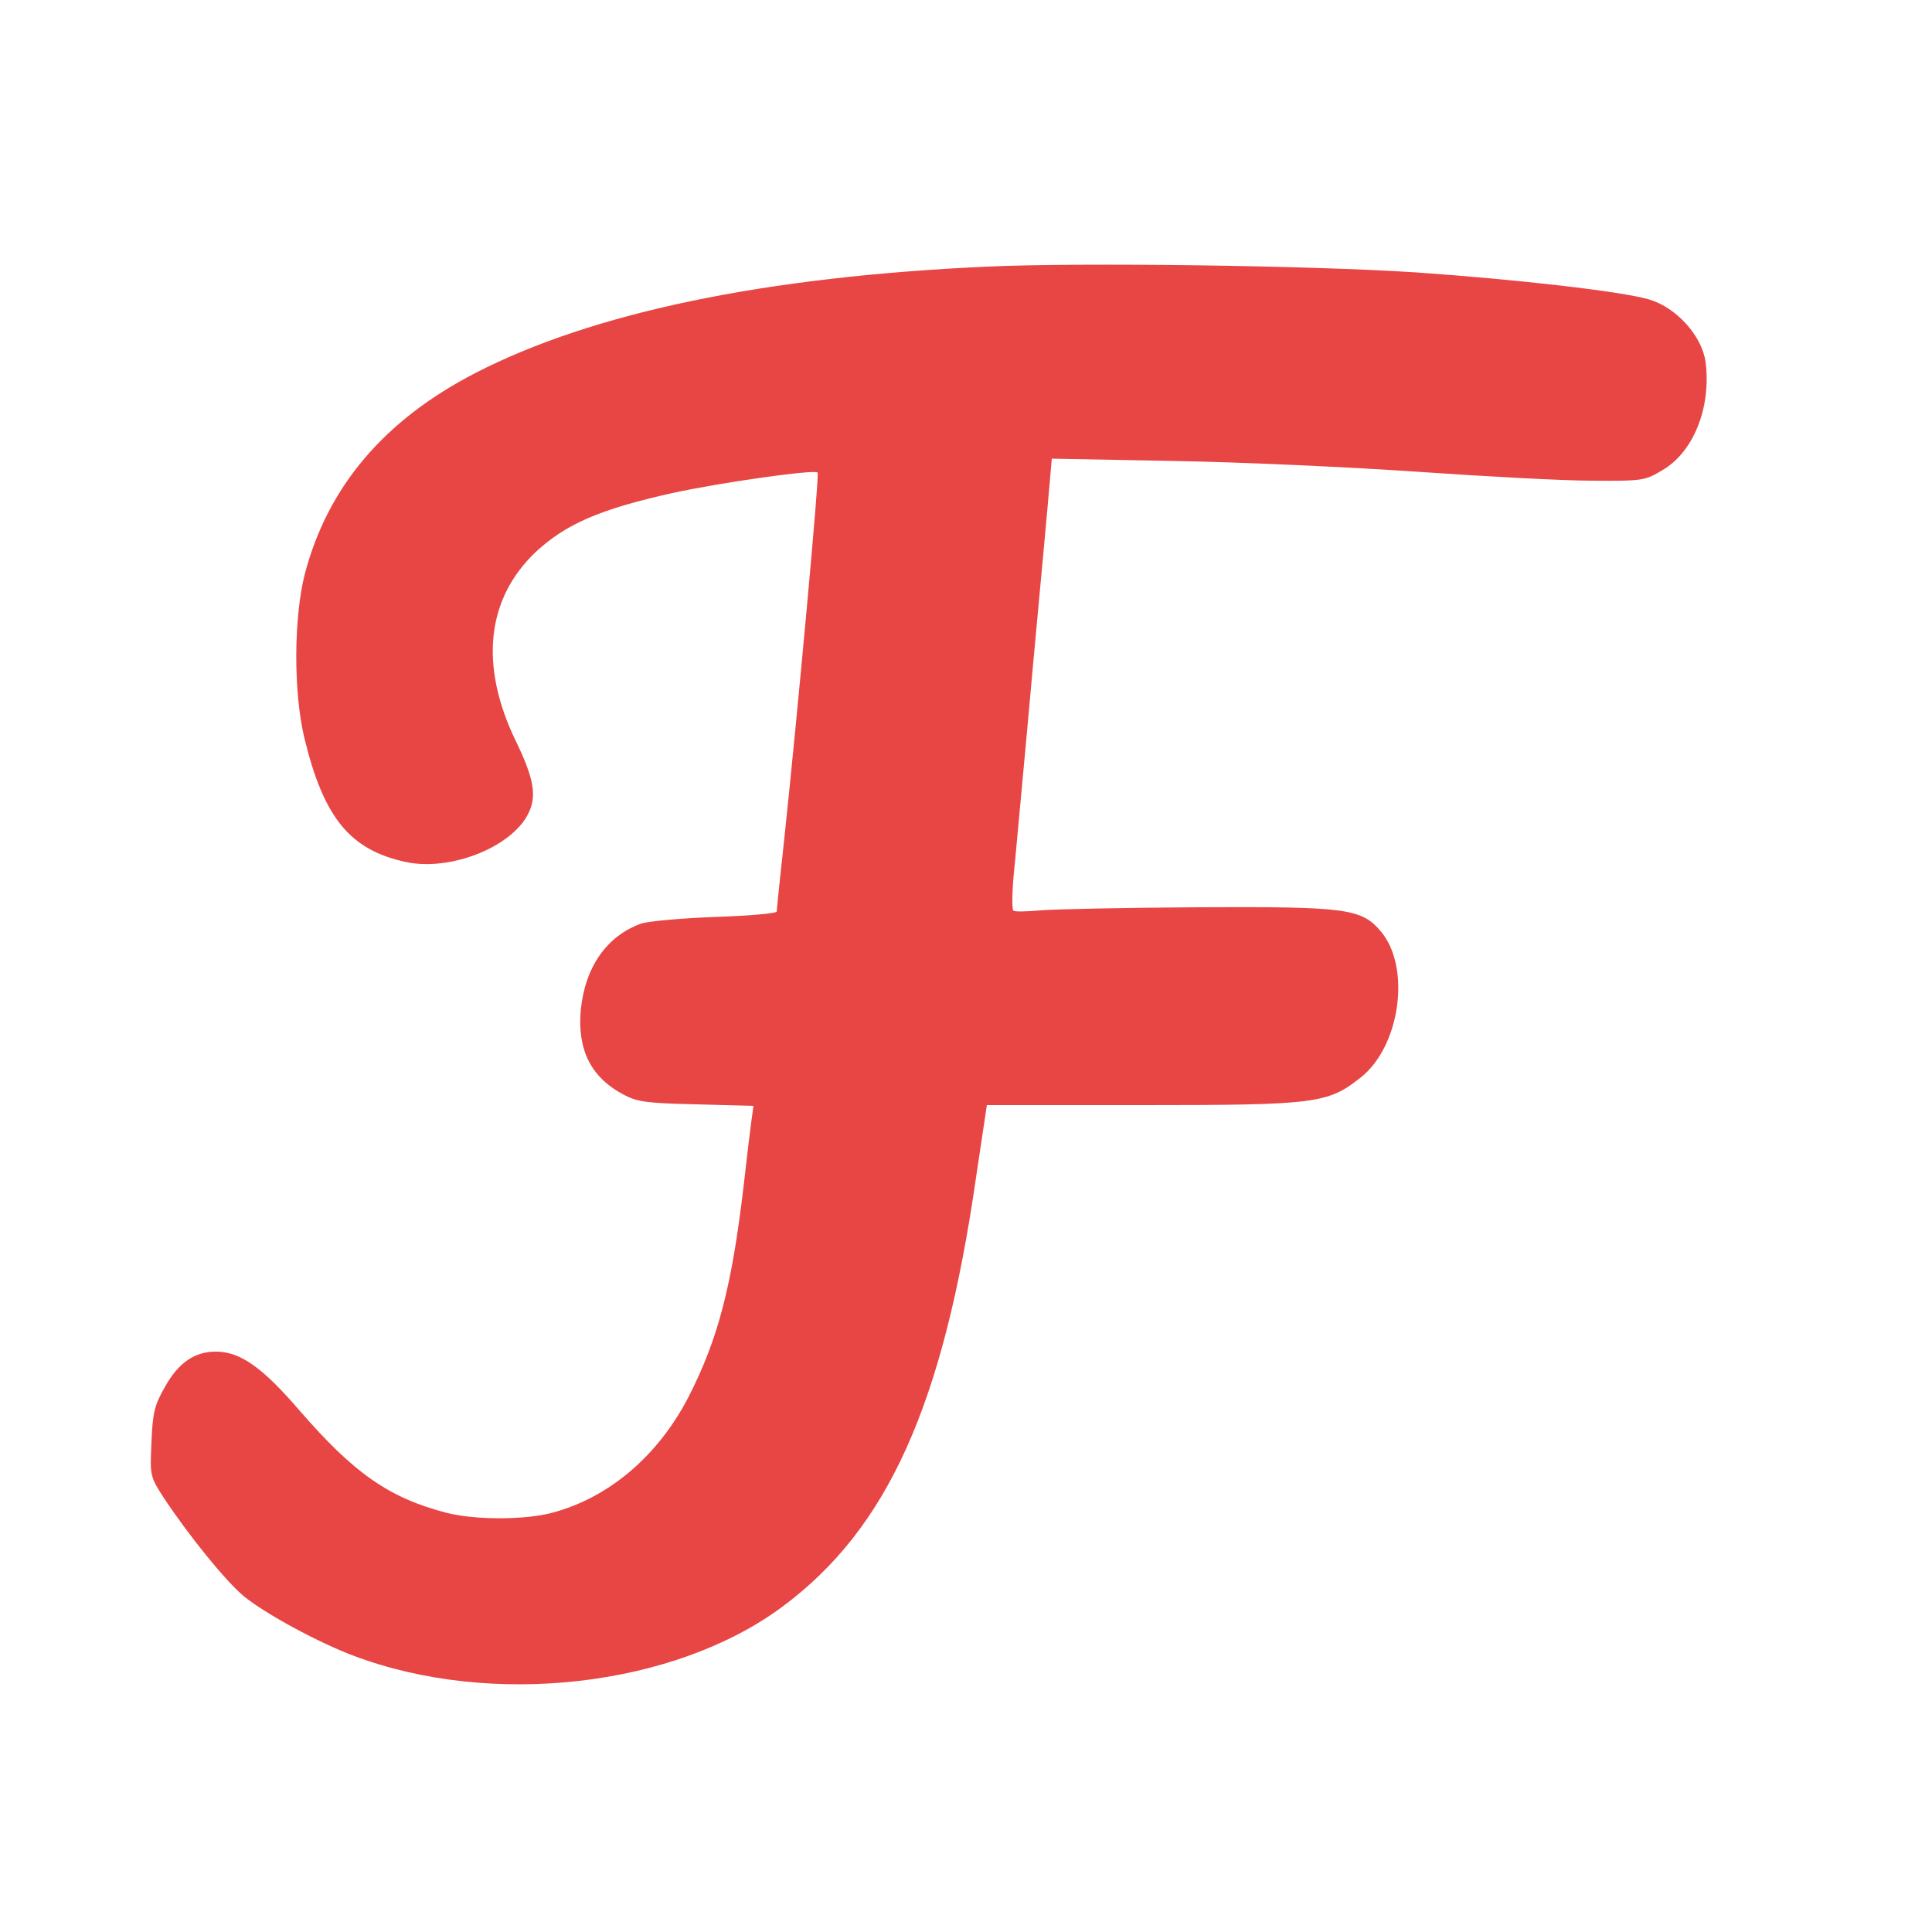
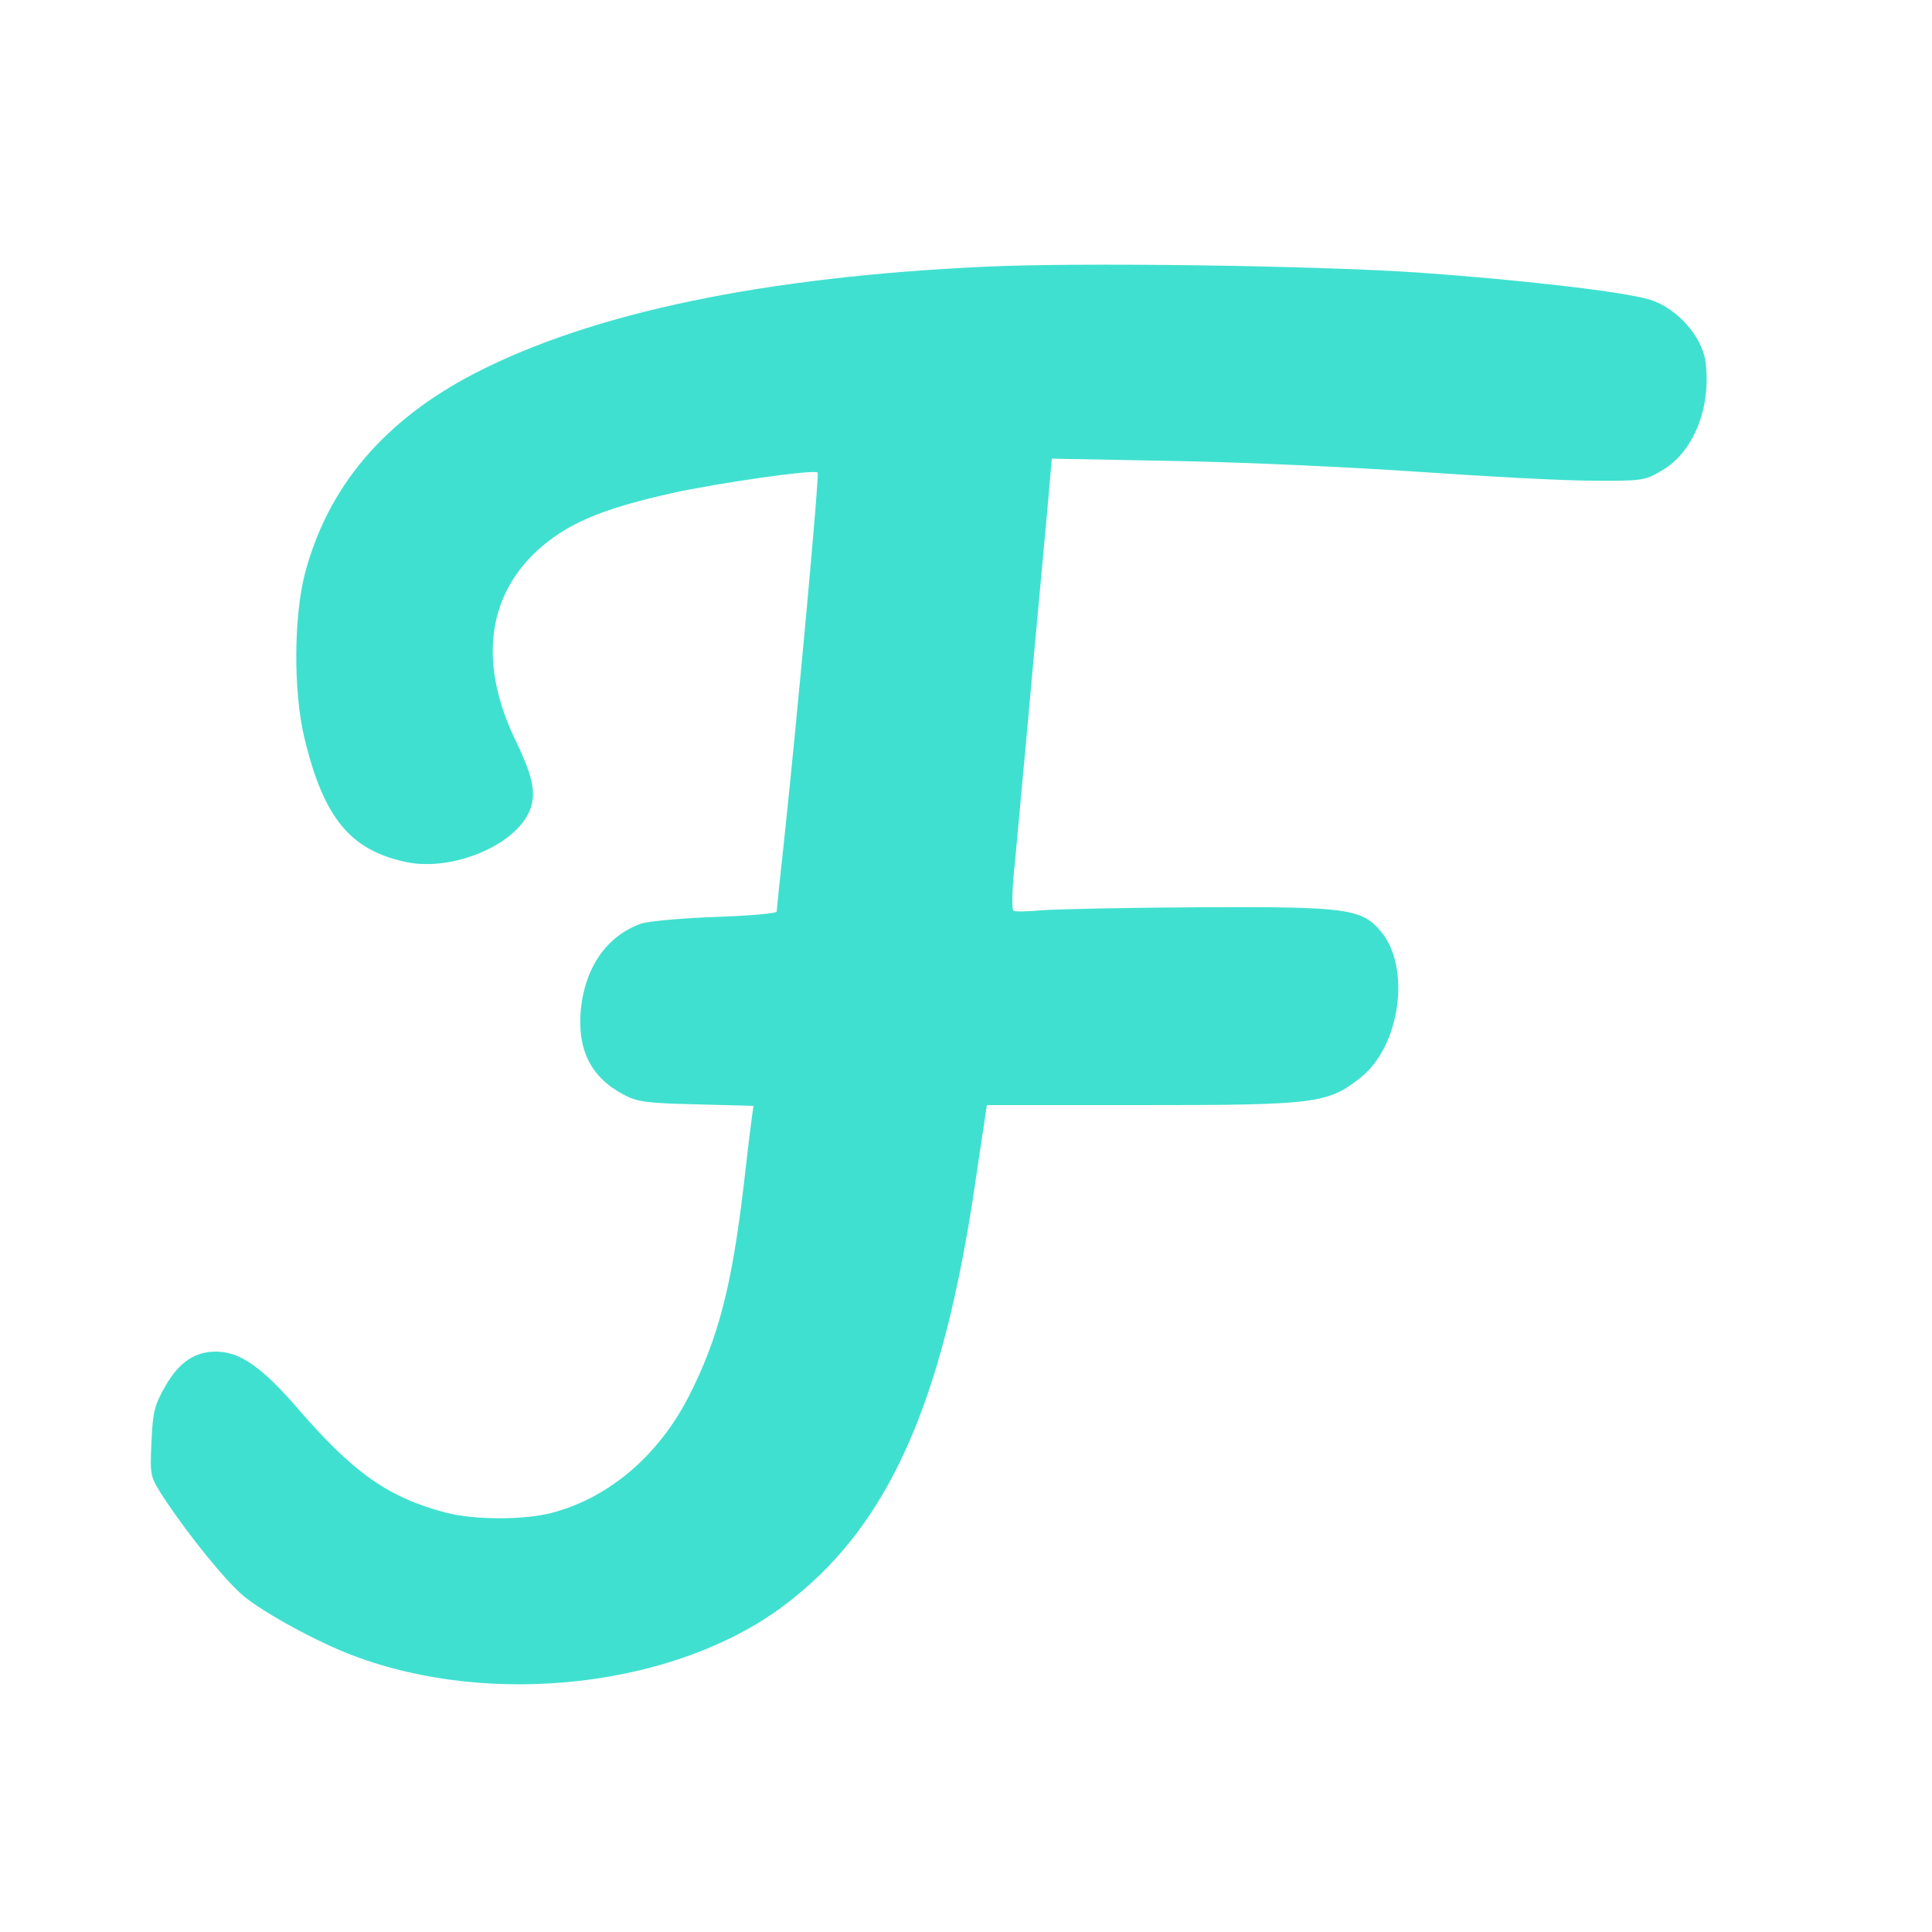
<svg xmlns="http://www.w3.org/2000/svg" width="500" height="500" preserveAspectRatio="xMidYMid meet">
  <g>
    <circle id="svg_1" fill="none" r="250" cy="250" cx="251" />
-     <g id="svg_2" fill="#e84545" transform="translate(0,500) scale(0.1,-0.1) ">
+     <g id="svg_2" fill="#40e0d0" transform="translate(0,500) scale(0.1,-0.1) ">
      <path id="svg_3" d="m2555,4310c-576,-26 -1021,-119 -1324,-275c-237,-122 -383,-295 -442,-520c-29,-113 -30,-306 -1,-426c50,-206 118,-289 263,-320c113,-24 270,37 315,123c24,46 17,91 -31,190c-95,196 -76,369 52,490c78,72 165,110 353,152c118,26 368,62 376,53c5,-4 -51,-615 -86,-945c-11,-101 -20,-187 -20,-191c0,-5 -71,-11 -157,-14c-87,-3 -174,-11 -193,-17c-90,-32 -146,-113 -157,-224c-9,-103 26,-174 111,-219c36,-19 60,-22 188,-25l148,-4l-5,-36c-3,-21 -12,-95 -20,-167c-31,-264 -66,-399 -143,-550c-79,-153 -206,-261 -353,-300c-71,-19 -200,-19 -274,0c-149,39 -239,102 -381,266c-94,109 -151,150 -213,151c-56,1 -99,-28 -134,-91c-27,-47 -32,-67 -35,-143c-4,-88 -4,-89 33,-146c65,-98 161,-216 206,-253c55,-45 193,-120 284,-154c357,-135 830,-81 1110,127c272,202 416,521 501,1111l28,187l402,0c450,0 480,4 565,71c103,81 131,285 53,378c-50,60 -89,65 -474,63c-190,-1 -373,-5 -407,-8c-34,-3 -65,-4 -70,-1c-5,3 -4,58 4,129c6,68 28,299 47,513c20,215 39,421 42,459l6,69l317,-6c174,-3 458,-16 631,-28c173,-12 376,-23 450,-23c130,-1 137,0 182,27c81,47 127,163 112,280c-9,67 -75,141 -146,162c-71,21 -344,52 -603,70c-273,18 -870,26 -1110,15z" />
    </g>
  </g>
</svg>
